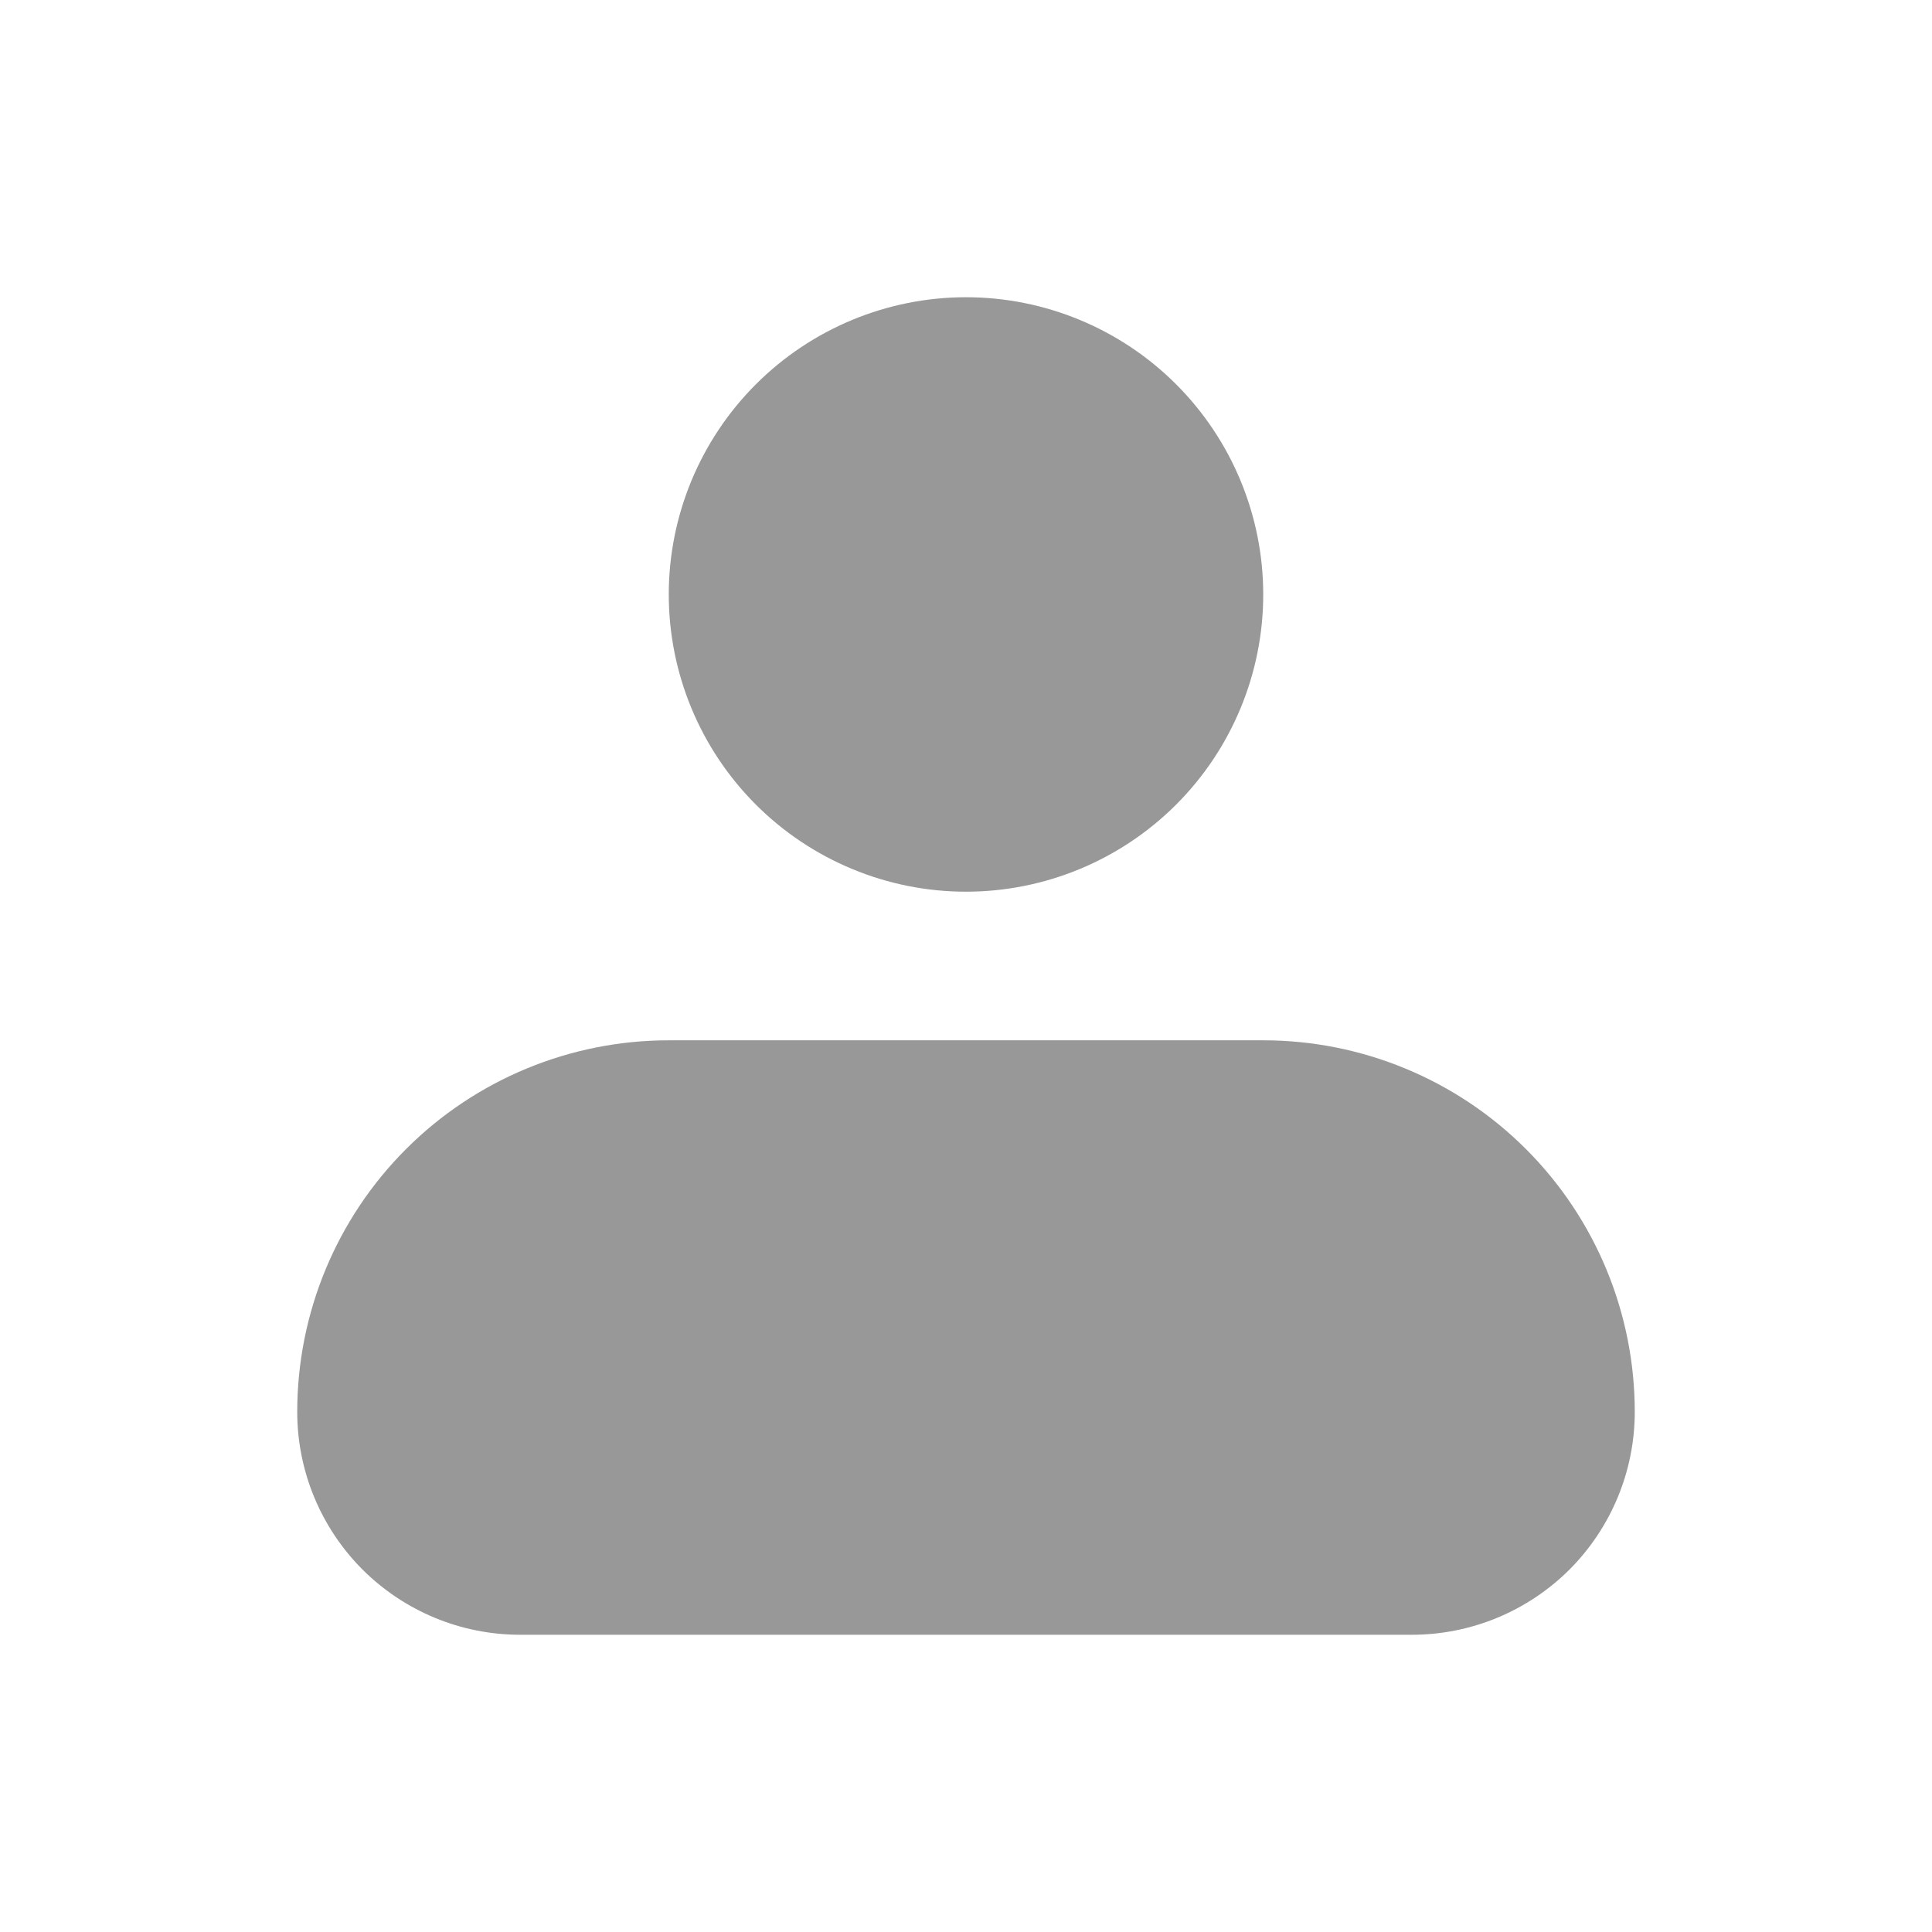
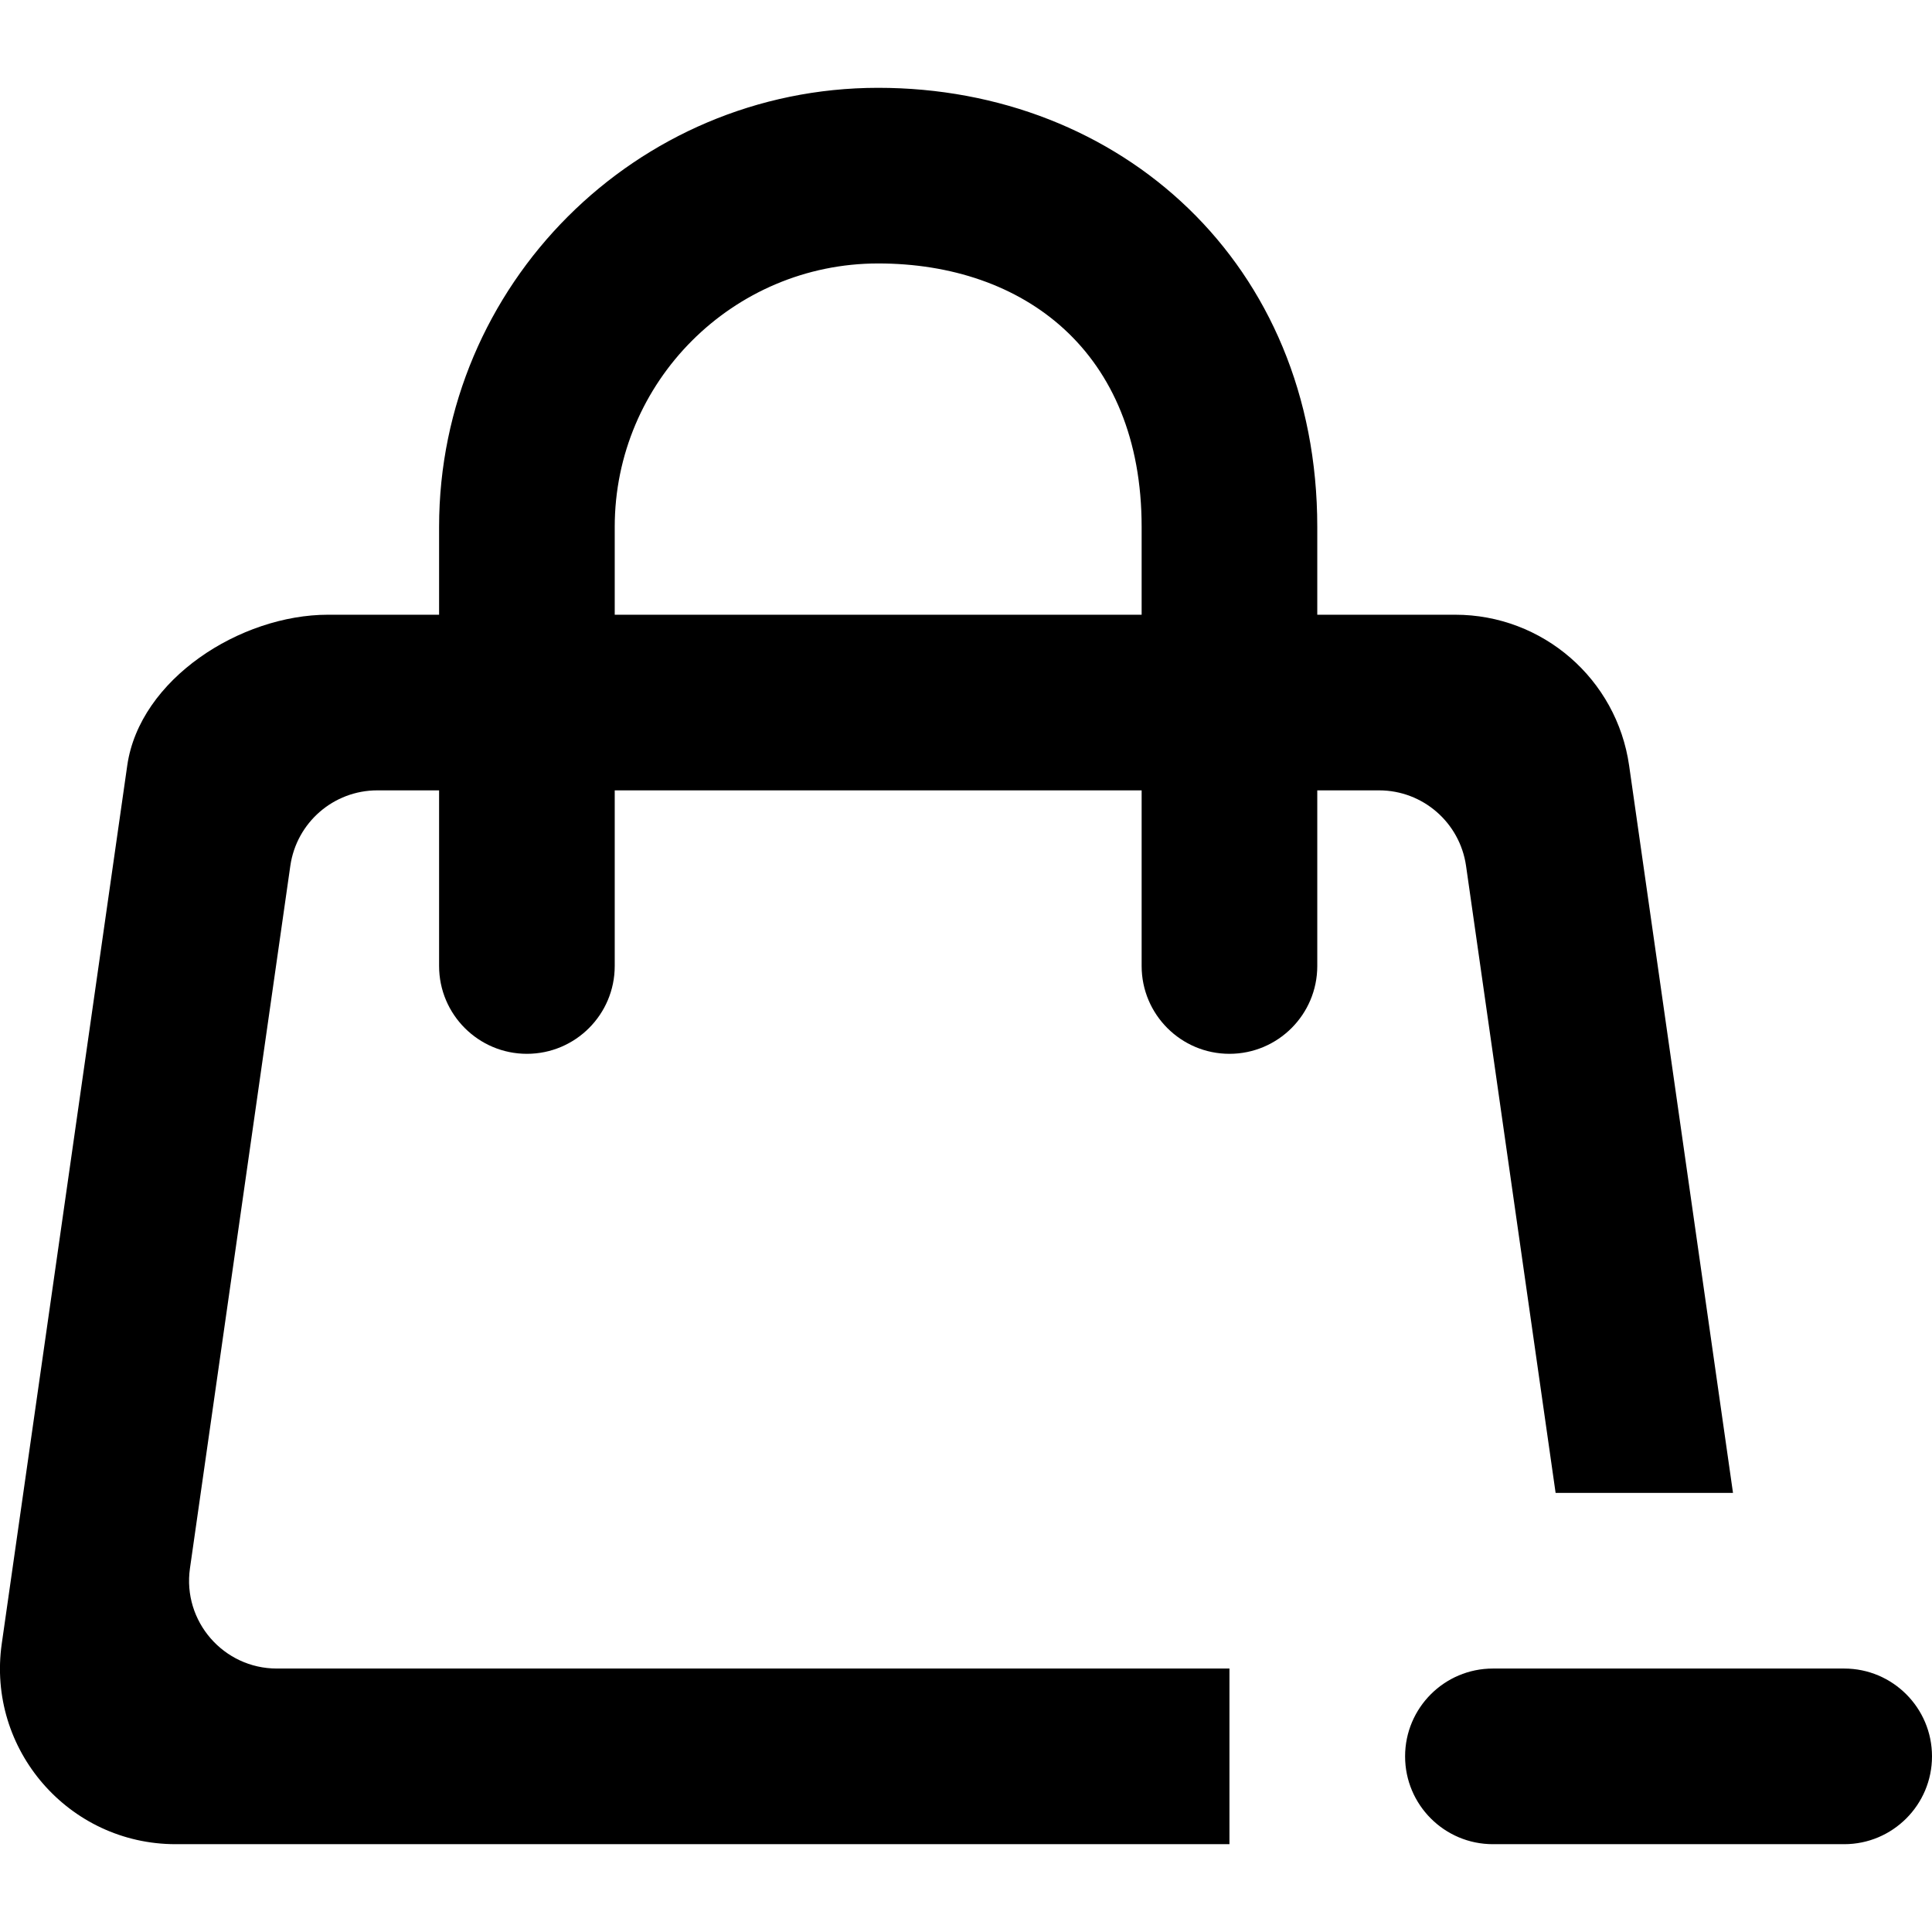
- <svg xmlns="http://www.w3.org/2000/svg" width="13" height="13" viewBox="0 0 13 13" fill="none">
-   <path fill-rule="evenodd" clip-rule="evenodd" d="M4.5 4C4.5 3.47 4.711 2.961 5.086 2.586C5.461 2.211 5.97 2 6.5 2C7.03 2 7.539 2.211 7.914 2.586C8.289 2.961 8.5 3.47 8.5 4C8.5 4.53 8.289 5.039 7.914 5.414C7.539 5.789 7.03 6 6.5 6C5.97 6 5.461 5.789 5.086 5.414C4.711 5.039 4.5 4.53 4.5 4ZM4.5 7C3.837 7 3.201 7.263 2.732 7.732C2.263 8.201 2 8.837 2 9.5C2 9.898 2.158 10.279 2.439 10.561C2.721 10.842 3.102 11 3.5 11H9.5C9.898 11 10.279 10.842 10.561 10.561C10.842 10.279 11 9.898 11 9.5C11 8.837 10.737 8.201 10.268 7.732C9.799 7.263 9.163 7 8.5 7H4.5Z" fill="#989898" />
+ <svg xmlns="http://www.w3.org/2000/svg" width="800px" height="800px" viewBox="0 -1 22 22" version="1.1">
+   <defs>
+ 
+ </defs>
+   <g id="Page-1" stroke="none" stroke-width="1" fill="none" fill-rule="evenodd">
+     <g id="Dribbble-Light-Preview" transform="translate(-380, -3159)" fill="#000000">
+       <g id="icons" transform="translate(56, 160)">
+         <path d="M346,3018 C346,3018.552 345.552,3019 345,3019 L341,3019 C340.448,3019 340,3018.552 340,3018 C340,3017.448 340.448,3017 341,3017 L345,3017 C345.552,3017 346,3017.448 346,3018 L346,3018 Z M337,3005 L331,3005 L331,3004 C331,3002.346 332.346,3001 334,3001 C335.654,3001 337,3002 337,3004 L337,3005 Z M340.694,3007.859 L341.714,3015 L343.734,3015 L342.551,3006.717 C342.41,3005.732 341.566,3005 340.571,3005 L339,3005 L339,3004 C339,3001 336.757,2999 334,2999 C331.243,2999 329,3001.243 329,3004 L329,3005 L327.735,3005 C326.739,3005 325.59,3005.732 325.449,3006.717 L324.02,3016.717 C323.848,3017.922 324.783,3019 326,3019 L338,3019 L338,3017 L327.153,3017 C326.545,3017 326.077,3016.461 326.163,3015.859 L327.306,3007.859 C327.377,3007.366 327.799,3007 328.296,3007 L329,3007 L329,3009 C329,3009.552 329.448,3010 330,3010 C330.552,3010 331,3009.552 331,3009 L331,3007 L337,3007 L337,3009 C337,3009.552 337.448,3010 338,3010 C338.552,3010 339,3009.552 339,3009 L339,3007 L339.704,3007 C340.201,3007 340.623,3007.366 340.694,3007.859 L340.694,3007.859 Z" id="bag_minus-[#1121]">
+ 
+ </path>
+       </g>
+     </g>
+   </g>
</svg>
